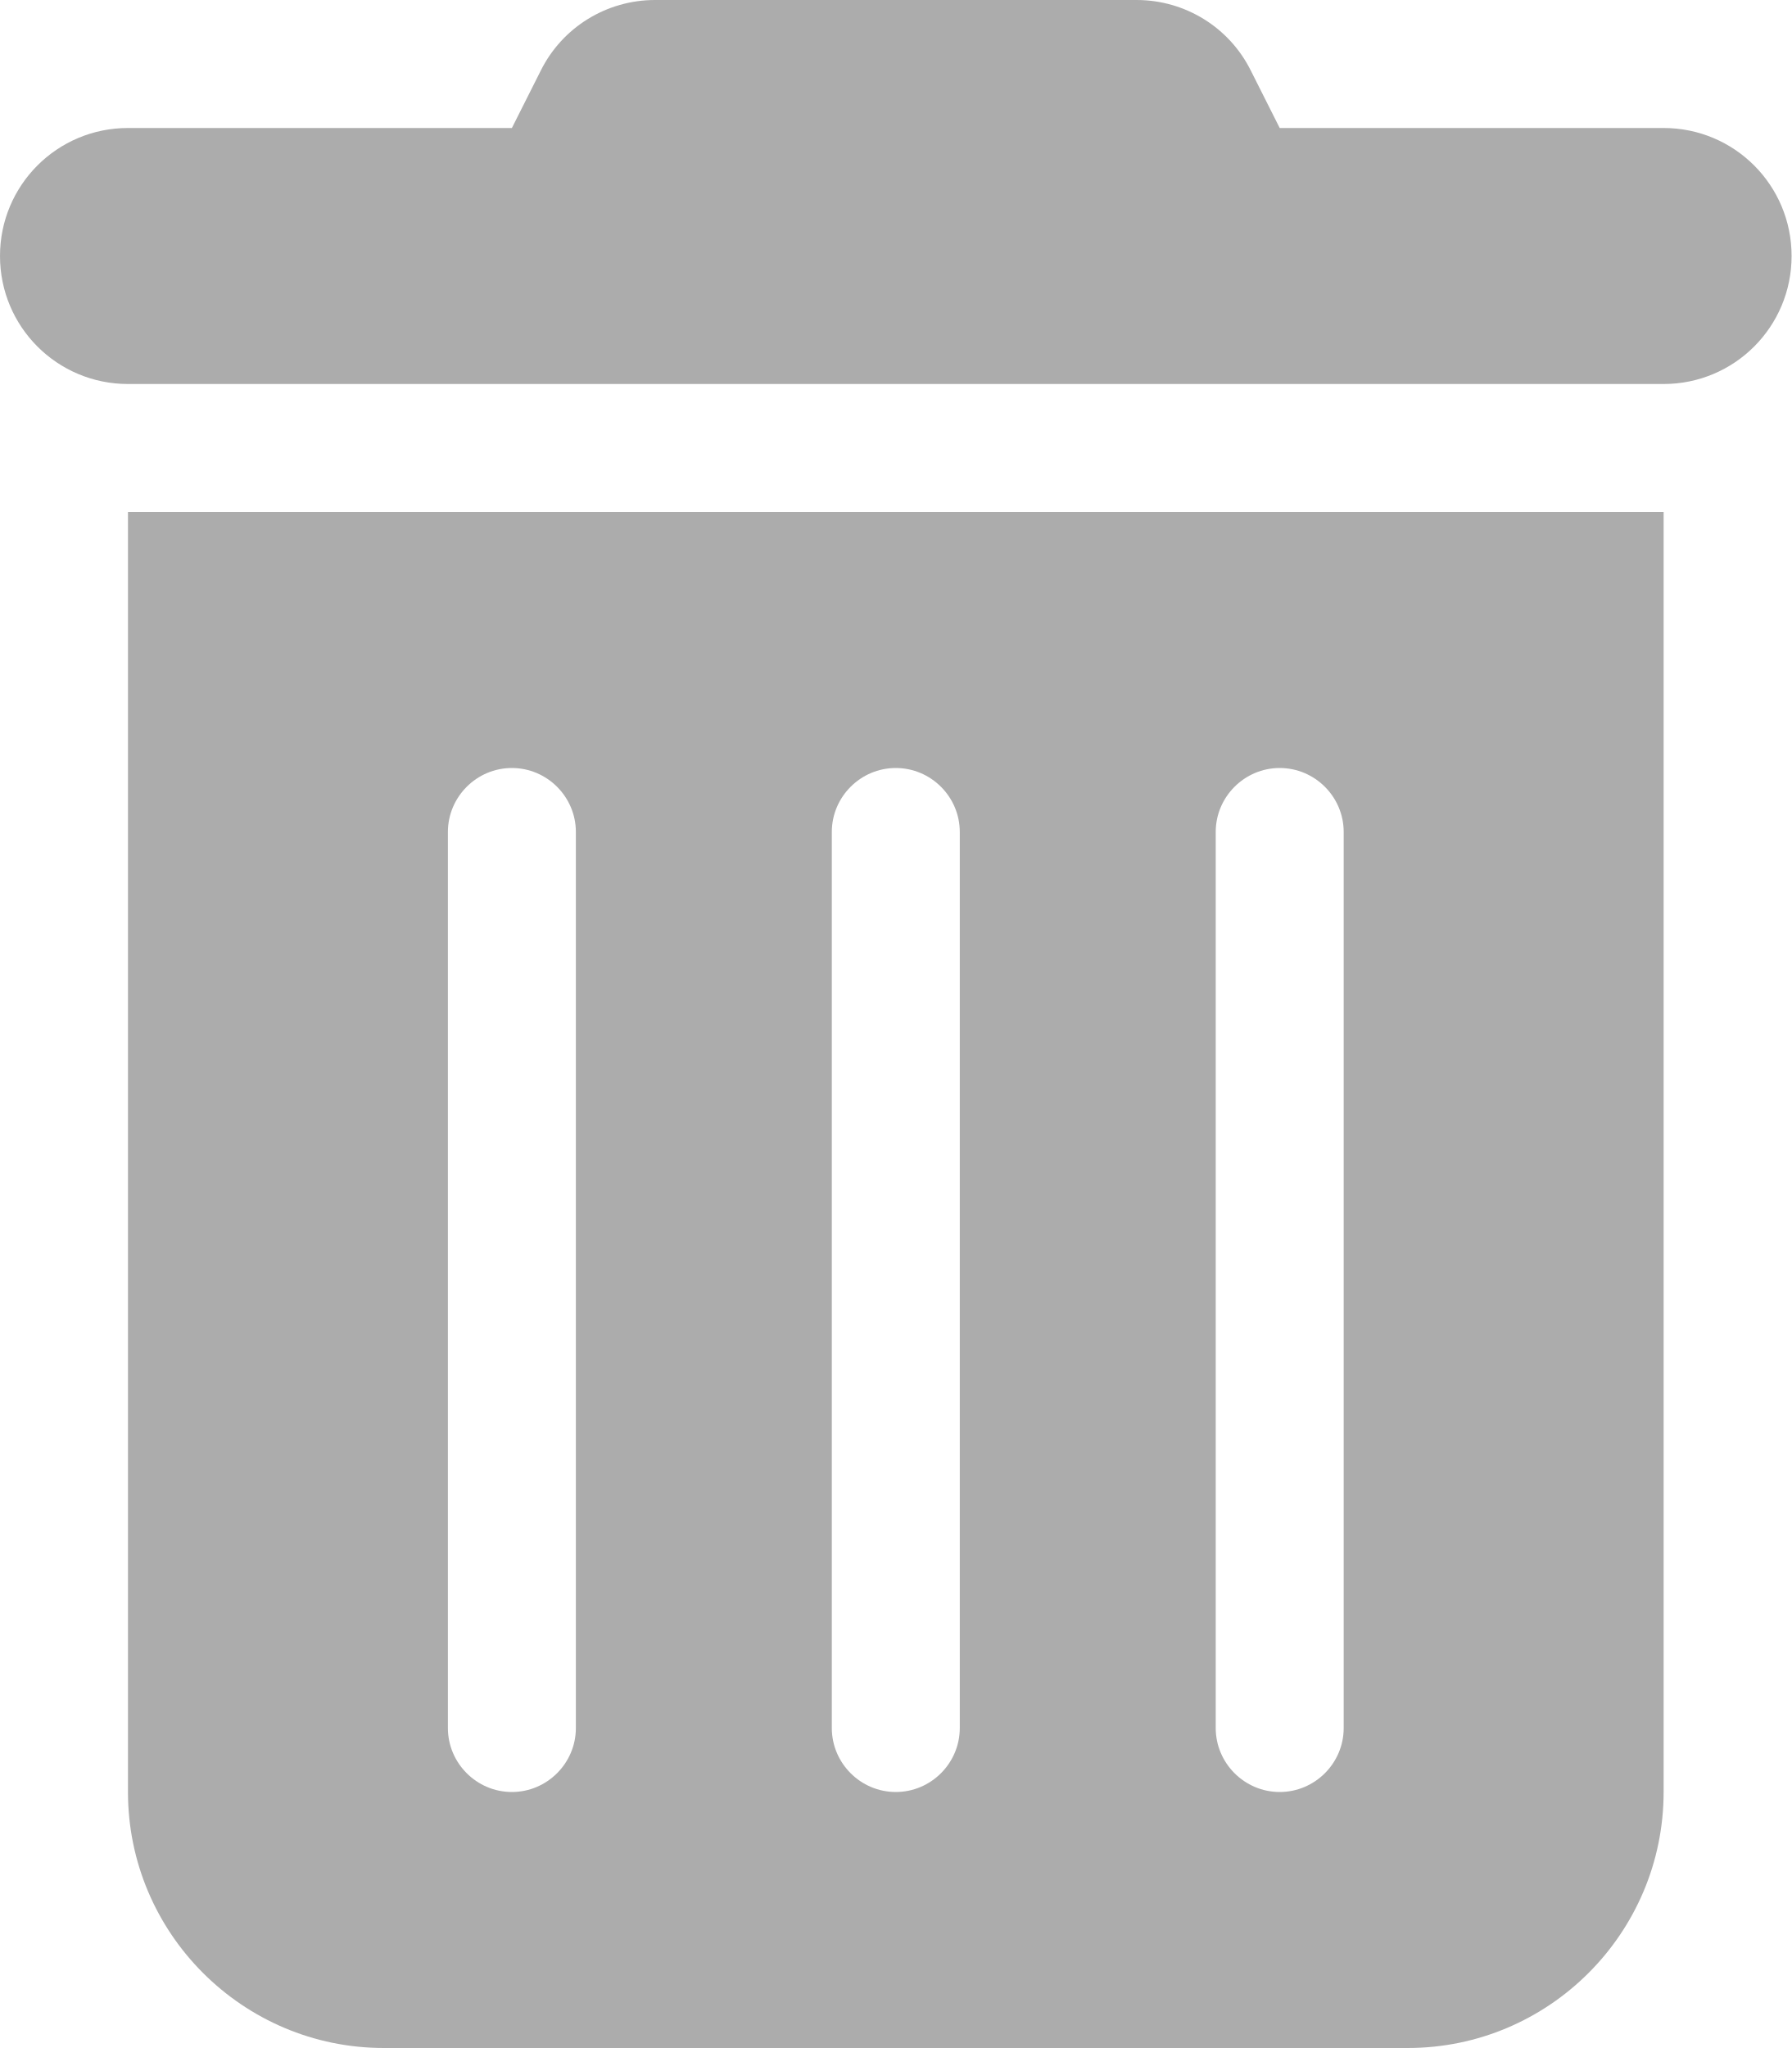
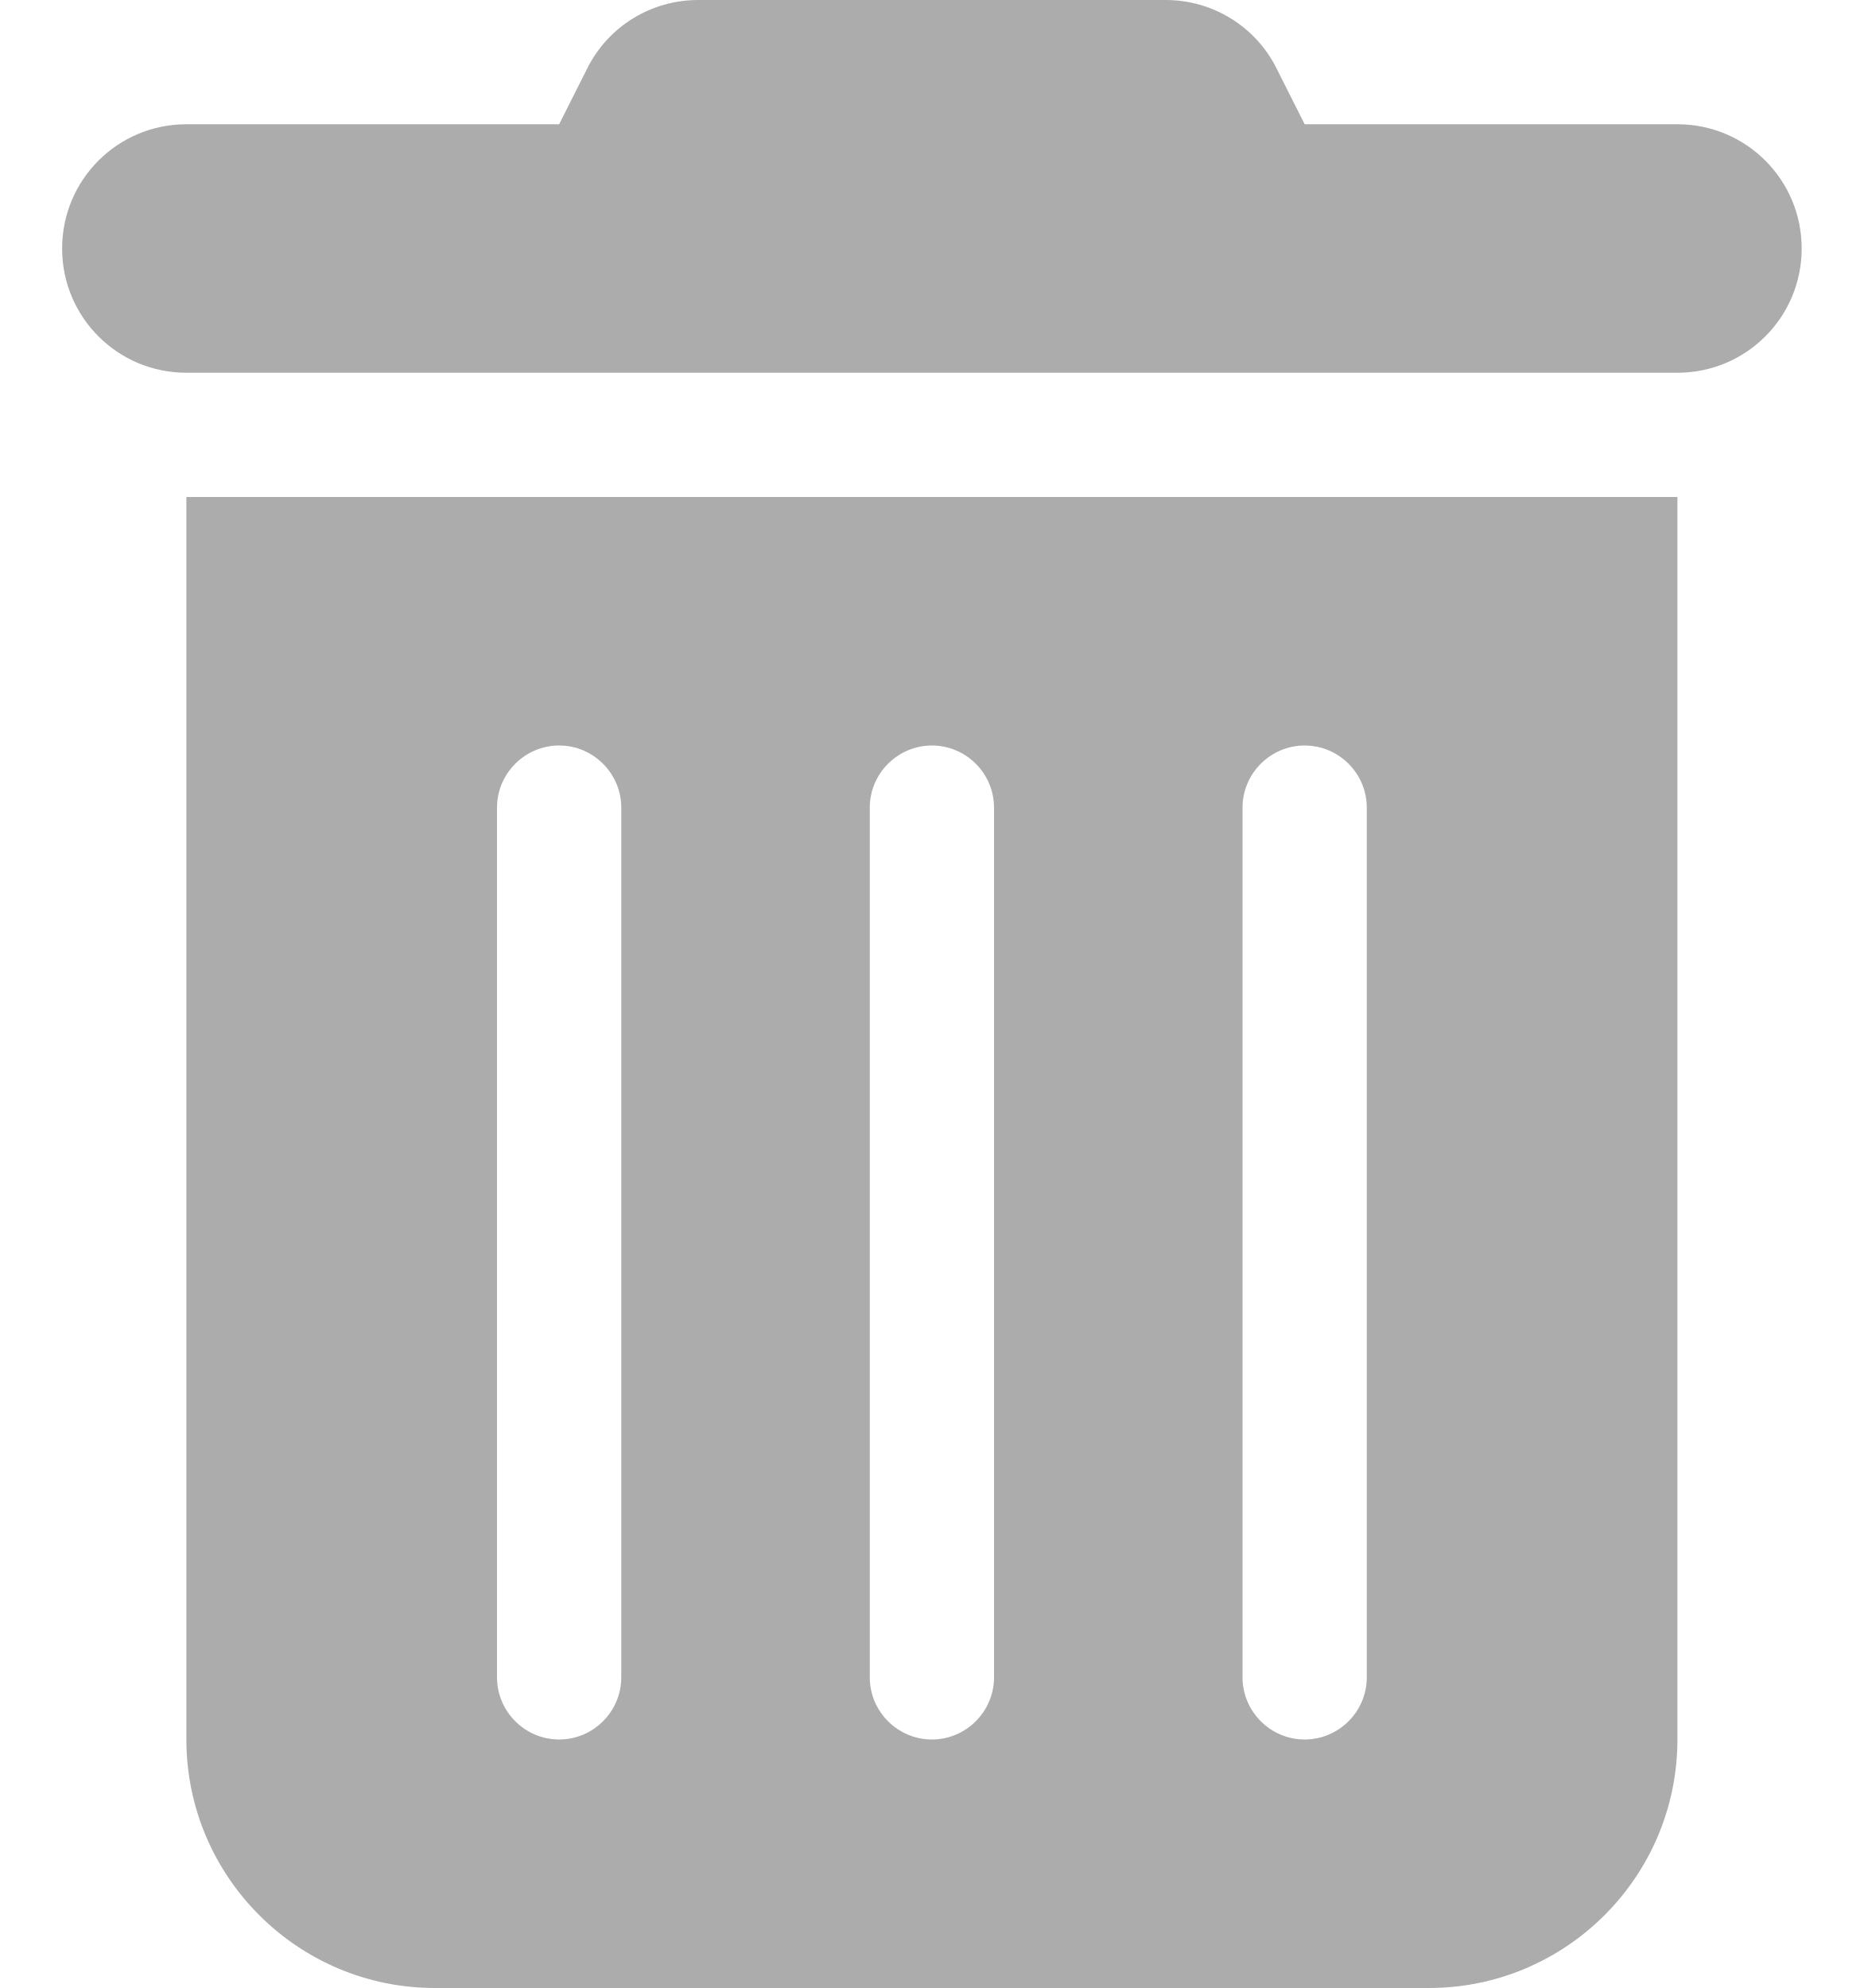
- <svg xmlns="http://www.w3.org/2000/svg" viewBox="0 0 448 512" fill="#acacac">
+ <svg xmlns="http://www.w3.org/2000/svg" viewBox="0 0 448 512" width="15" height="16" fill="#acacac">
  <path d="M135.2 17.7C140.6 6.8 151.7 0 163.8 0H284.2c12.1 0 23.2 6.8 28.6 17.7L320 32h96c17.7 0 32 14.3 32 32s-14.3 32-32 32H32C14.3 96 0 81.7 0 64S14.3 32 32 32h96l7.2-14.3zM32 128H416V448c0 35.3-28.7 64-64 64H96c-35.3 0-64-28.7-64-64V128zm96 64c-8.8 0-16 7.2-16 16V432c0 8.8 7.2 16 16 16s16-7.2 16-16V208c0-8.8-7.2-16-16-16zm96 0c-8.8 0-16 7.2-16 16V432c0 8.8 7.2 16 16 16s16-7.2 16-16V208c0-8.8-7.2-16-16-16zm96 0c-8.8 0-16 7.2-16 16V432c0 8.8 7.2 16 16 16s16-7.2 16-16V208c0-8.8-7.2-16-16-16z" />
</svg>
